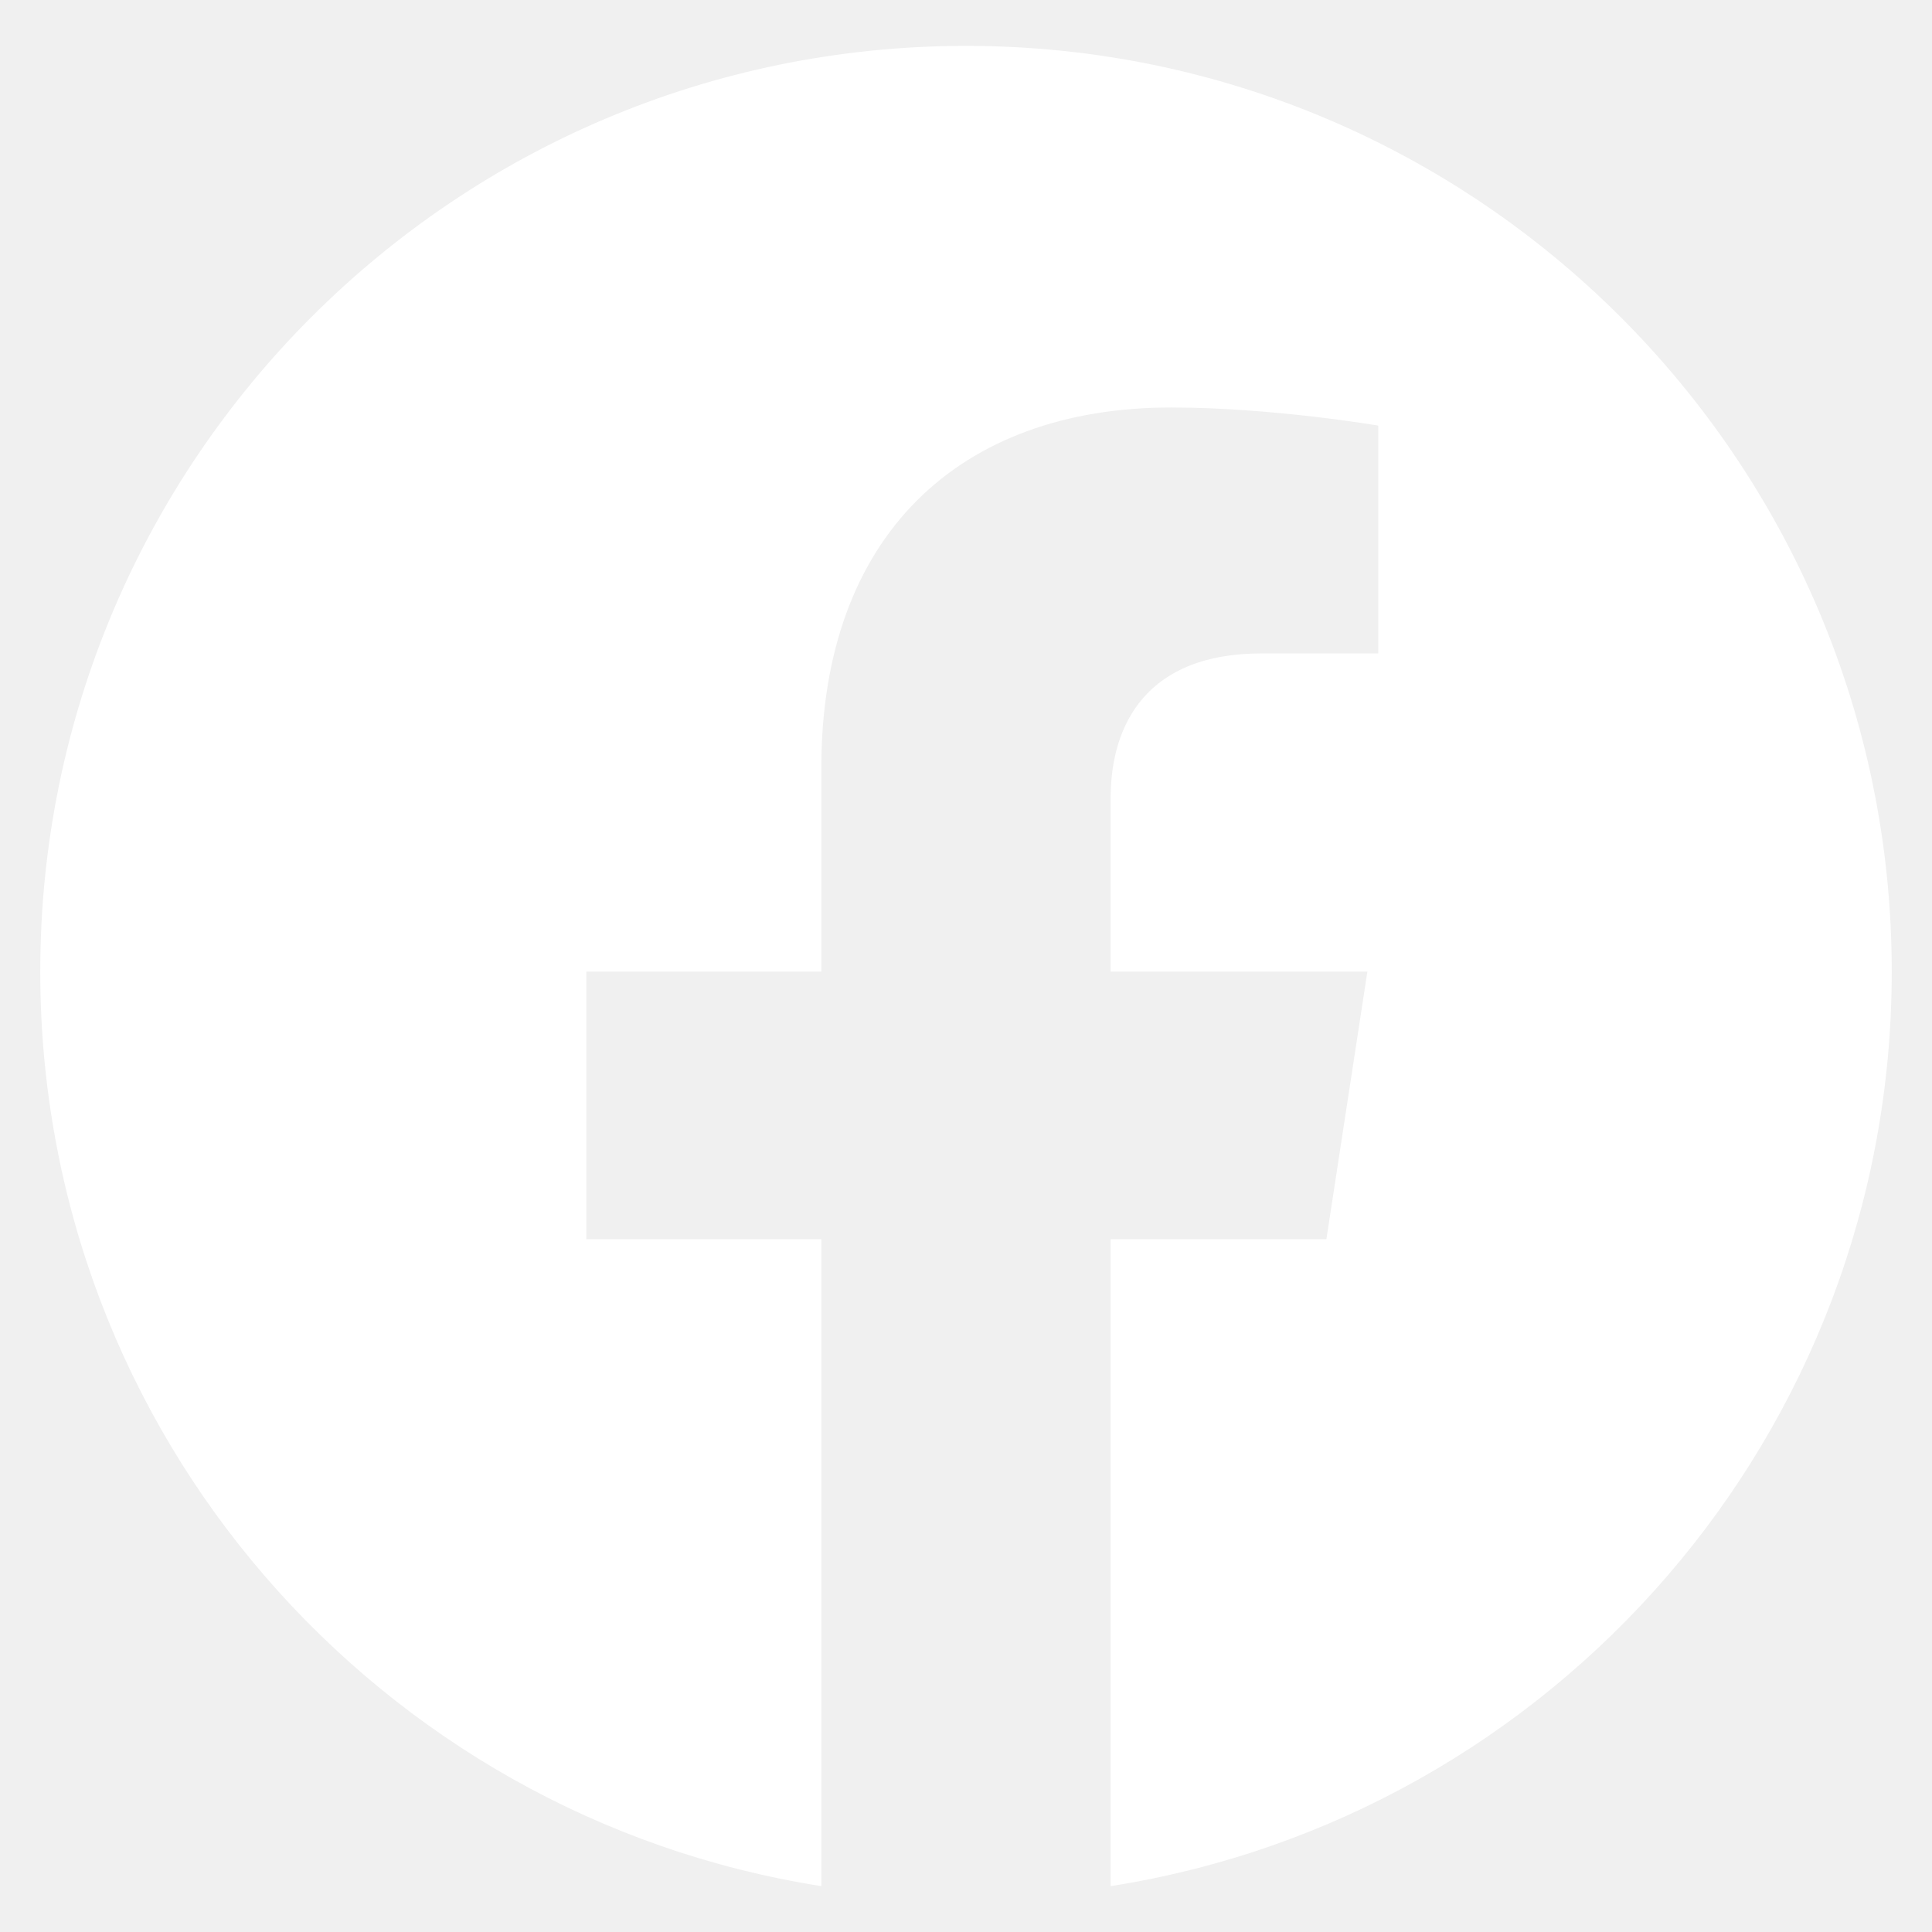
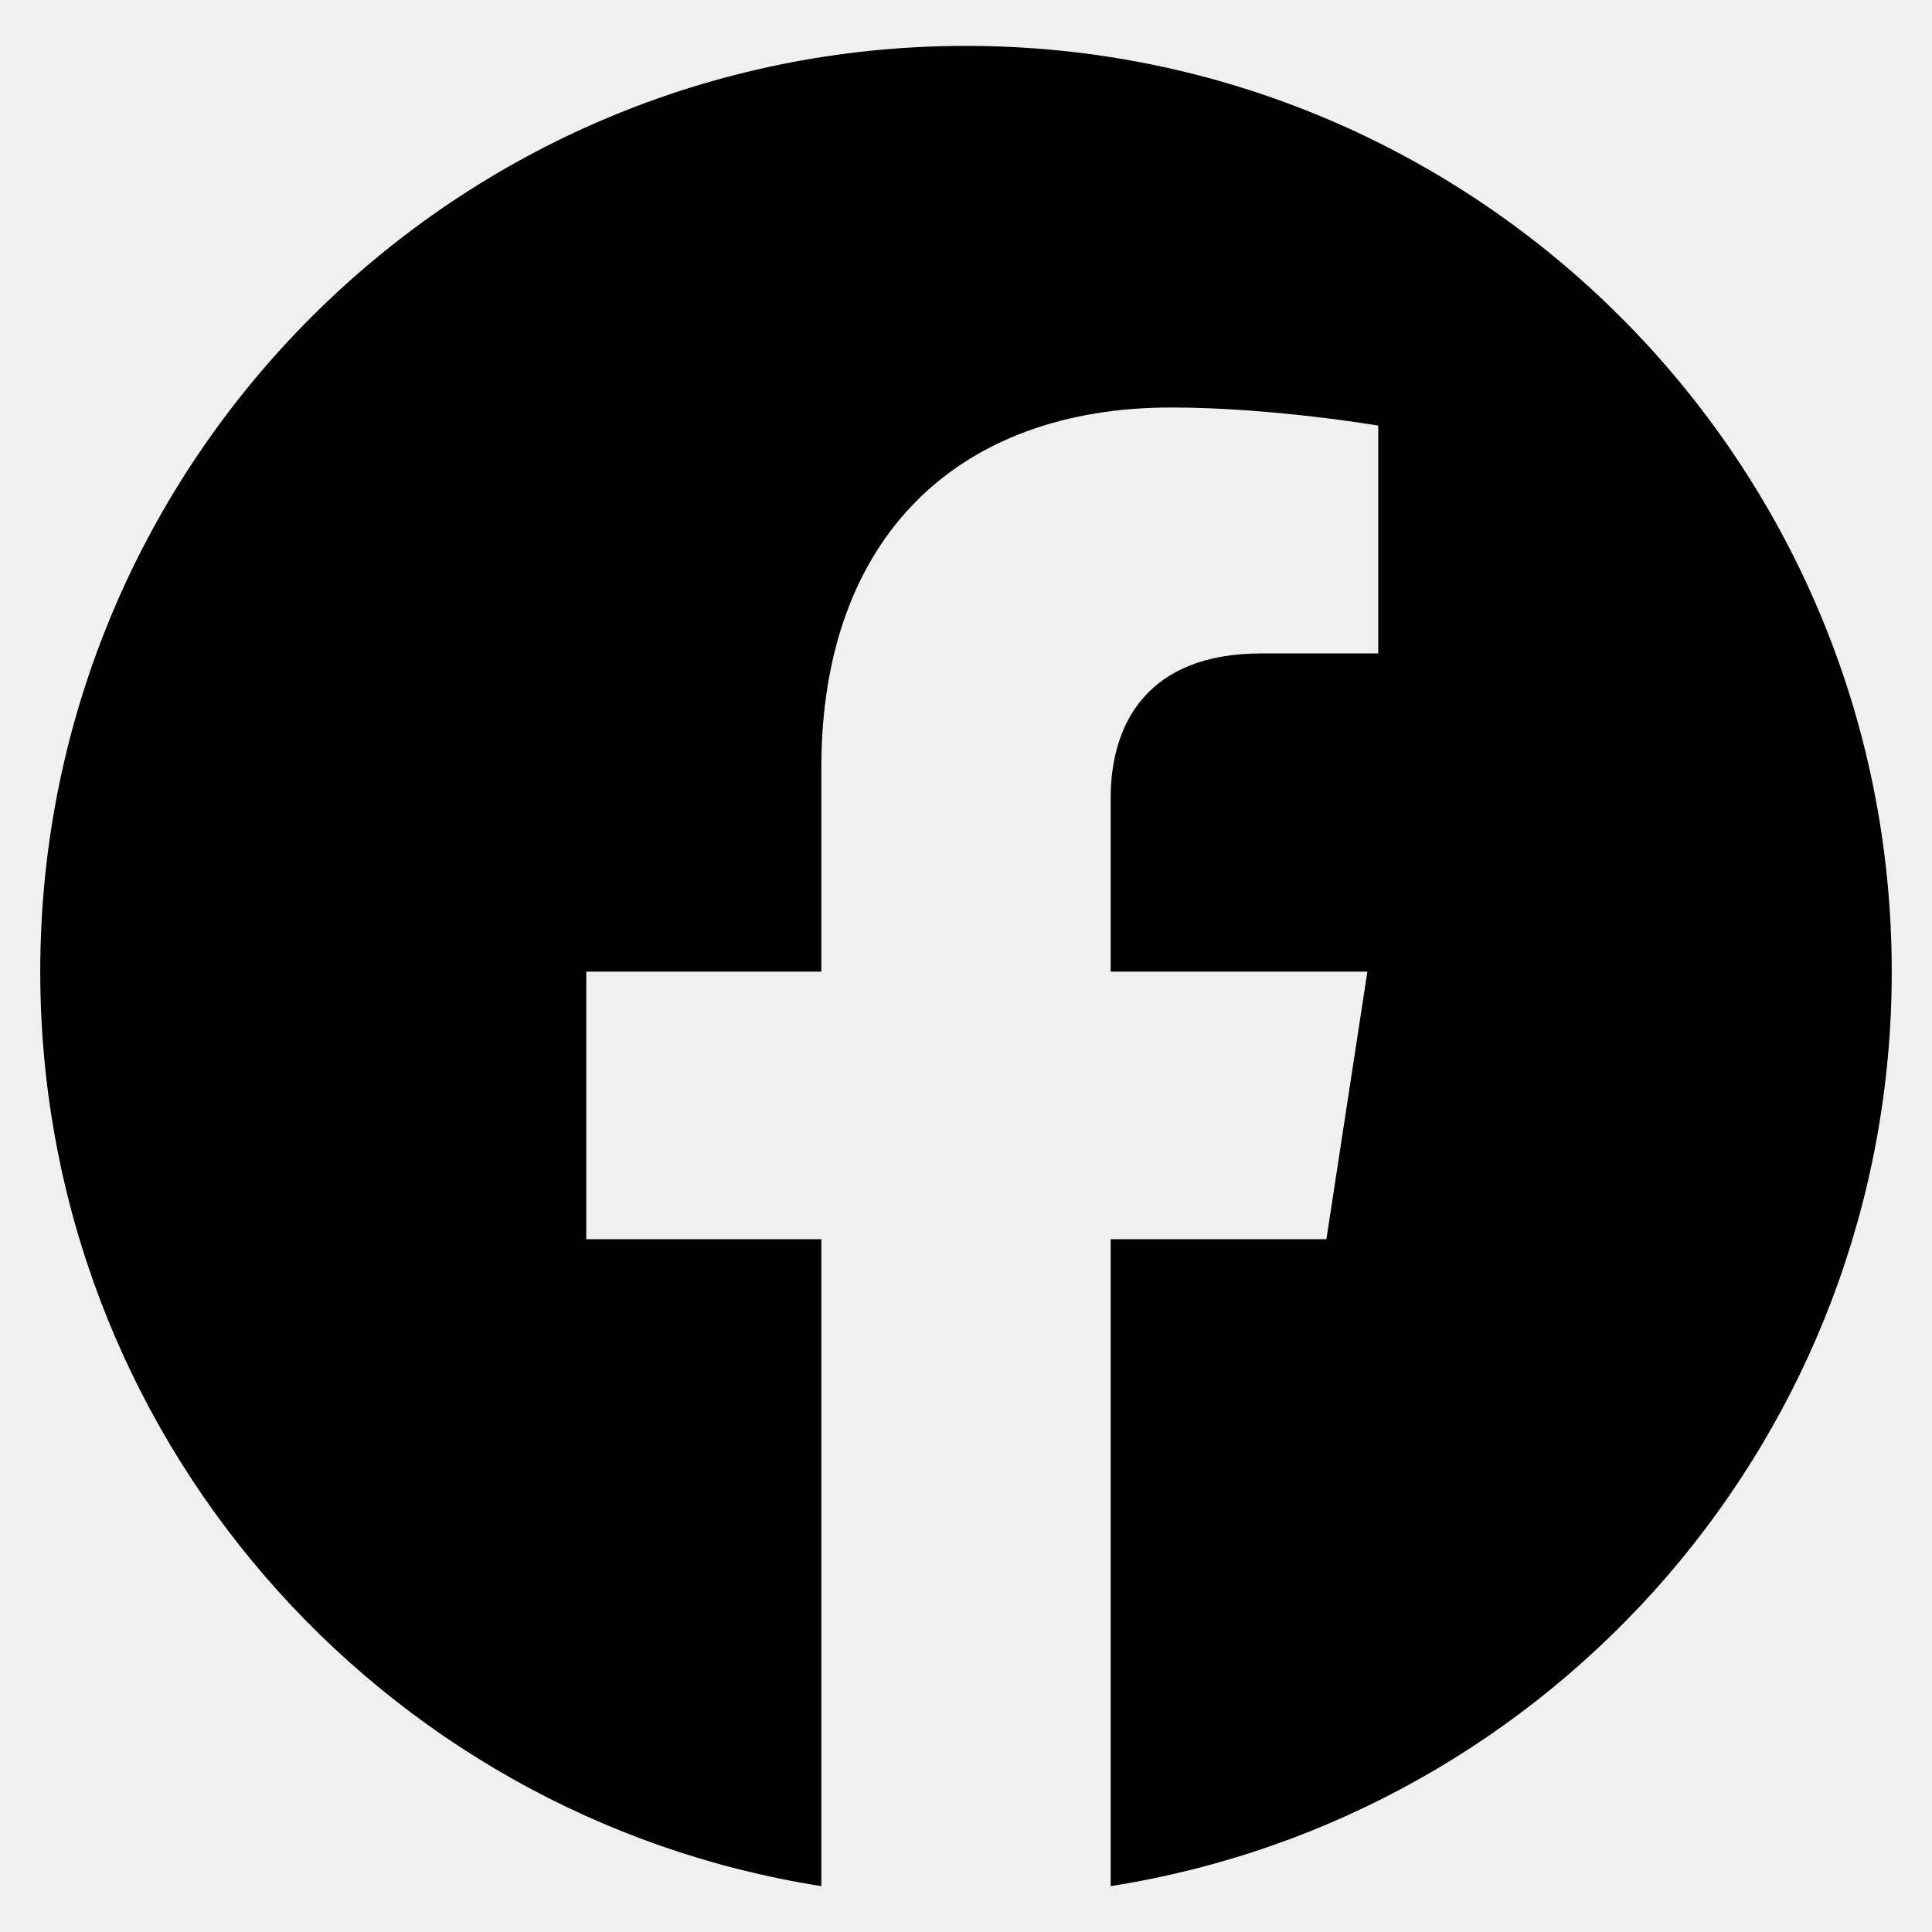
<svg xmlns="http://www.w3.org/2000/svg" width="24" height="24" viewBox="0 0 24 24" fill="none">
  <g>
-     <path d="M23.5 12.07C23.5 5.719 18.351 0.57 12 0.57C5.649 0.57 0.5 5.719 0.5 12.07C0.5 17.81 4.705 22.567 10.203 23.43V15.394H7.283V12.07H10.203V9.536C10.203 6.654 11.92 5.062 14.547 5.062C15.805 5.062 17.121 5.287 17.121 5.287V8.117H15.671C14.242 8.117 13.797 9.003 13.797 9.913V12.07H16.986L16.477 15.394H13.797V23.43C19.295 22.567 23.5 17.81 23.5 12.07Z" fill="#FFFFFF" />
+     <path d="M23.5 12.07C23.5 5.719 18.351 0.57 12 0.57C5.649 0.57 0.5 5.719 0.5 12.07C0.5 17.81 4.705 22.567 10.203 23.43V15.394H7.283V12.07H10.203V9.536C10.203 6.654 11.92 5.062 14.547 5.062C15.805 5.062 17.121 5.287 17.121 5.287V8.117H15.671C14.242 8.117 13.797 9.003 13.797 9.913V12.07H16.986L16.477 15.394H13.797V23.43C19.295 22.567 23.5 17.81 23.5 12.07Z" fill="#000000" />
  </g>
</svg>
